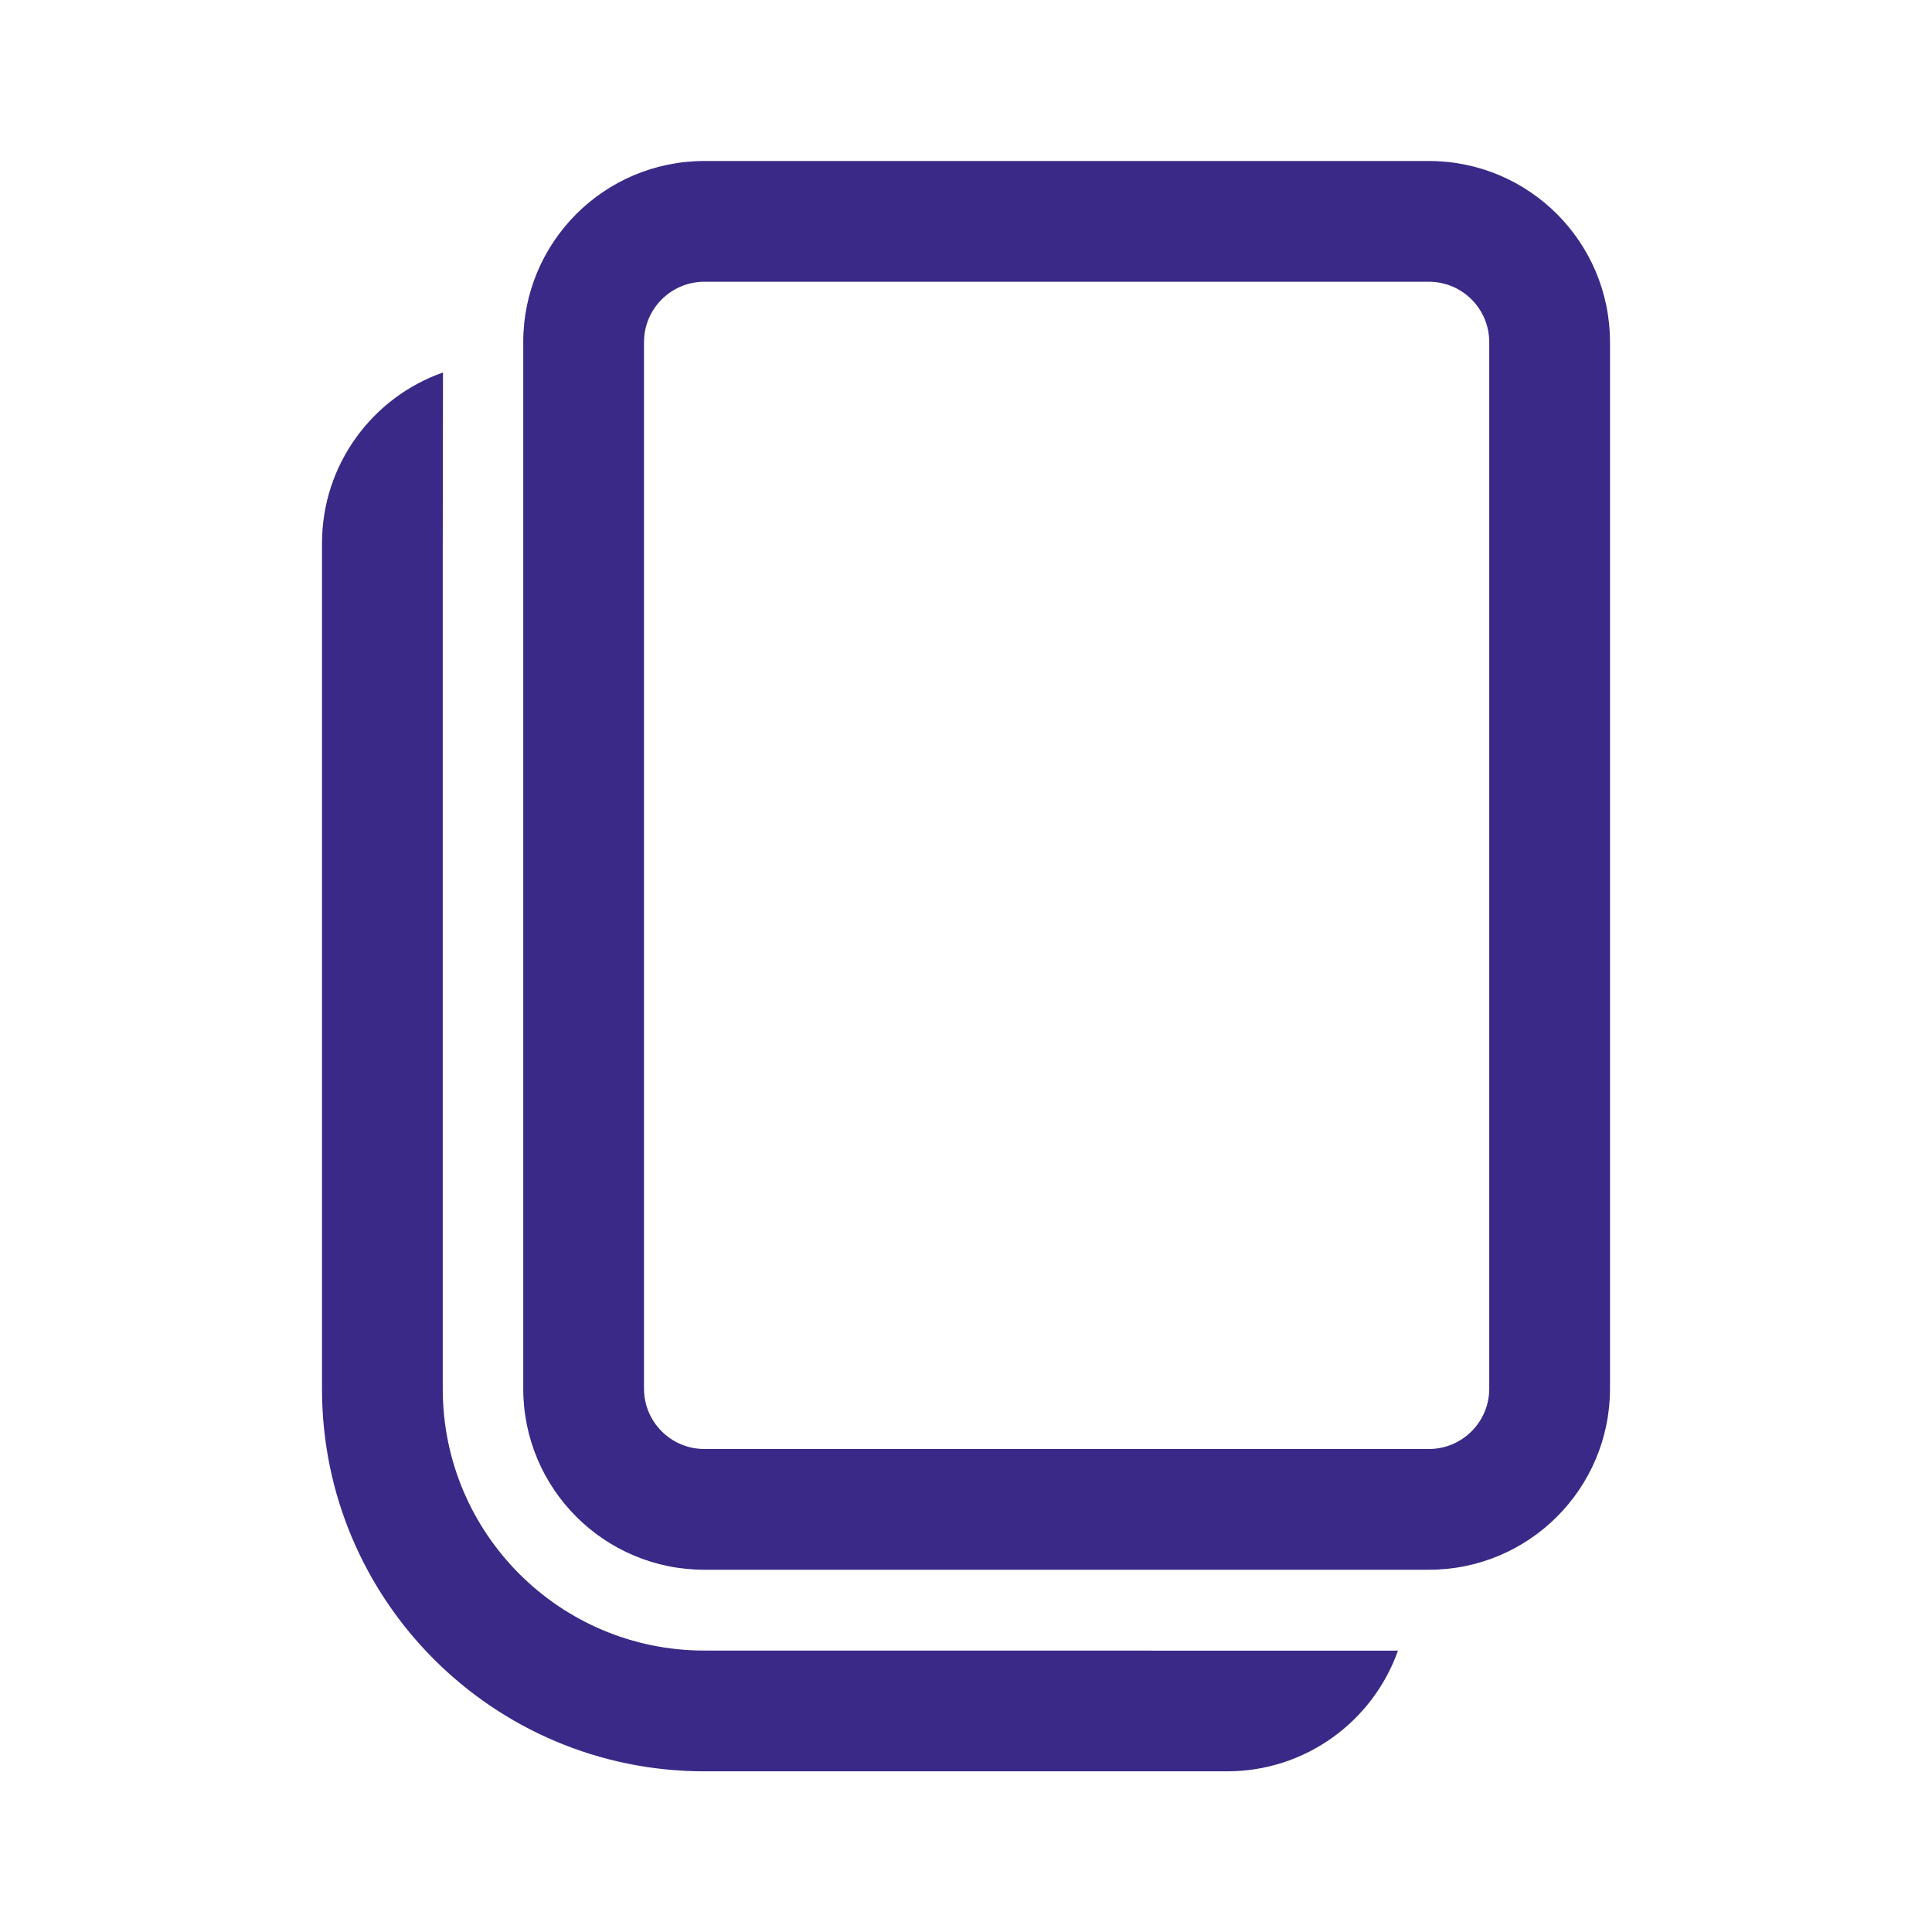
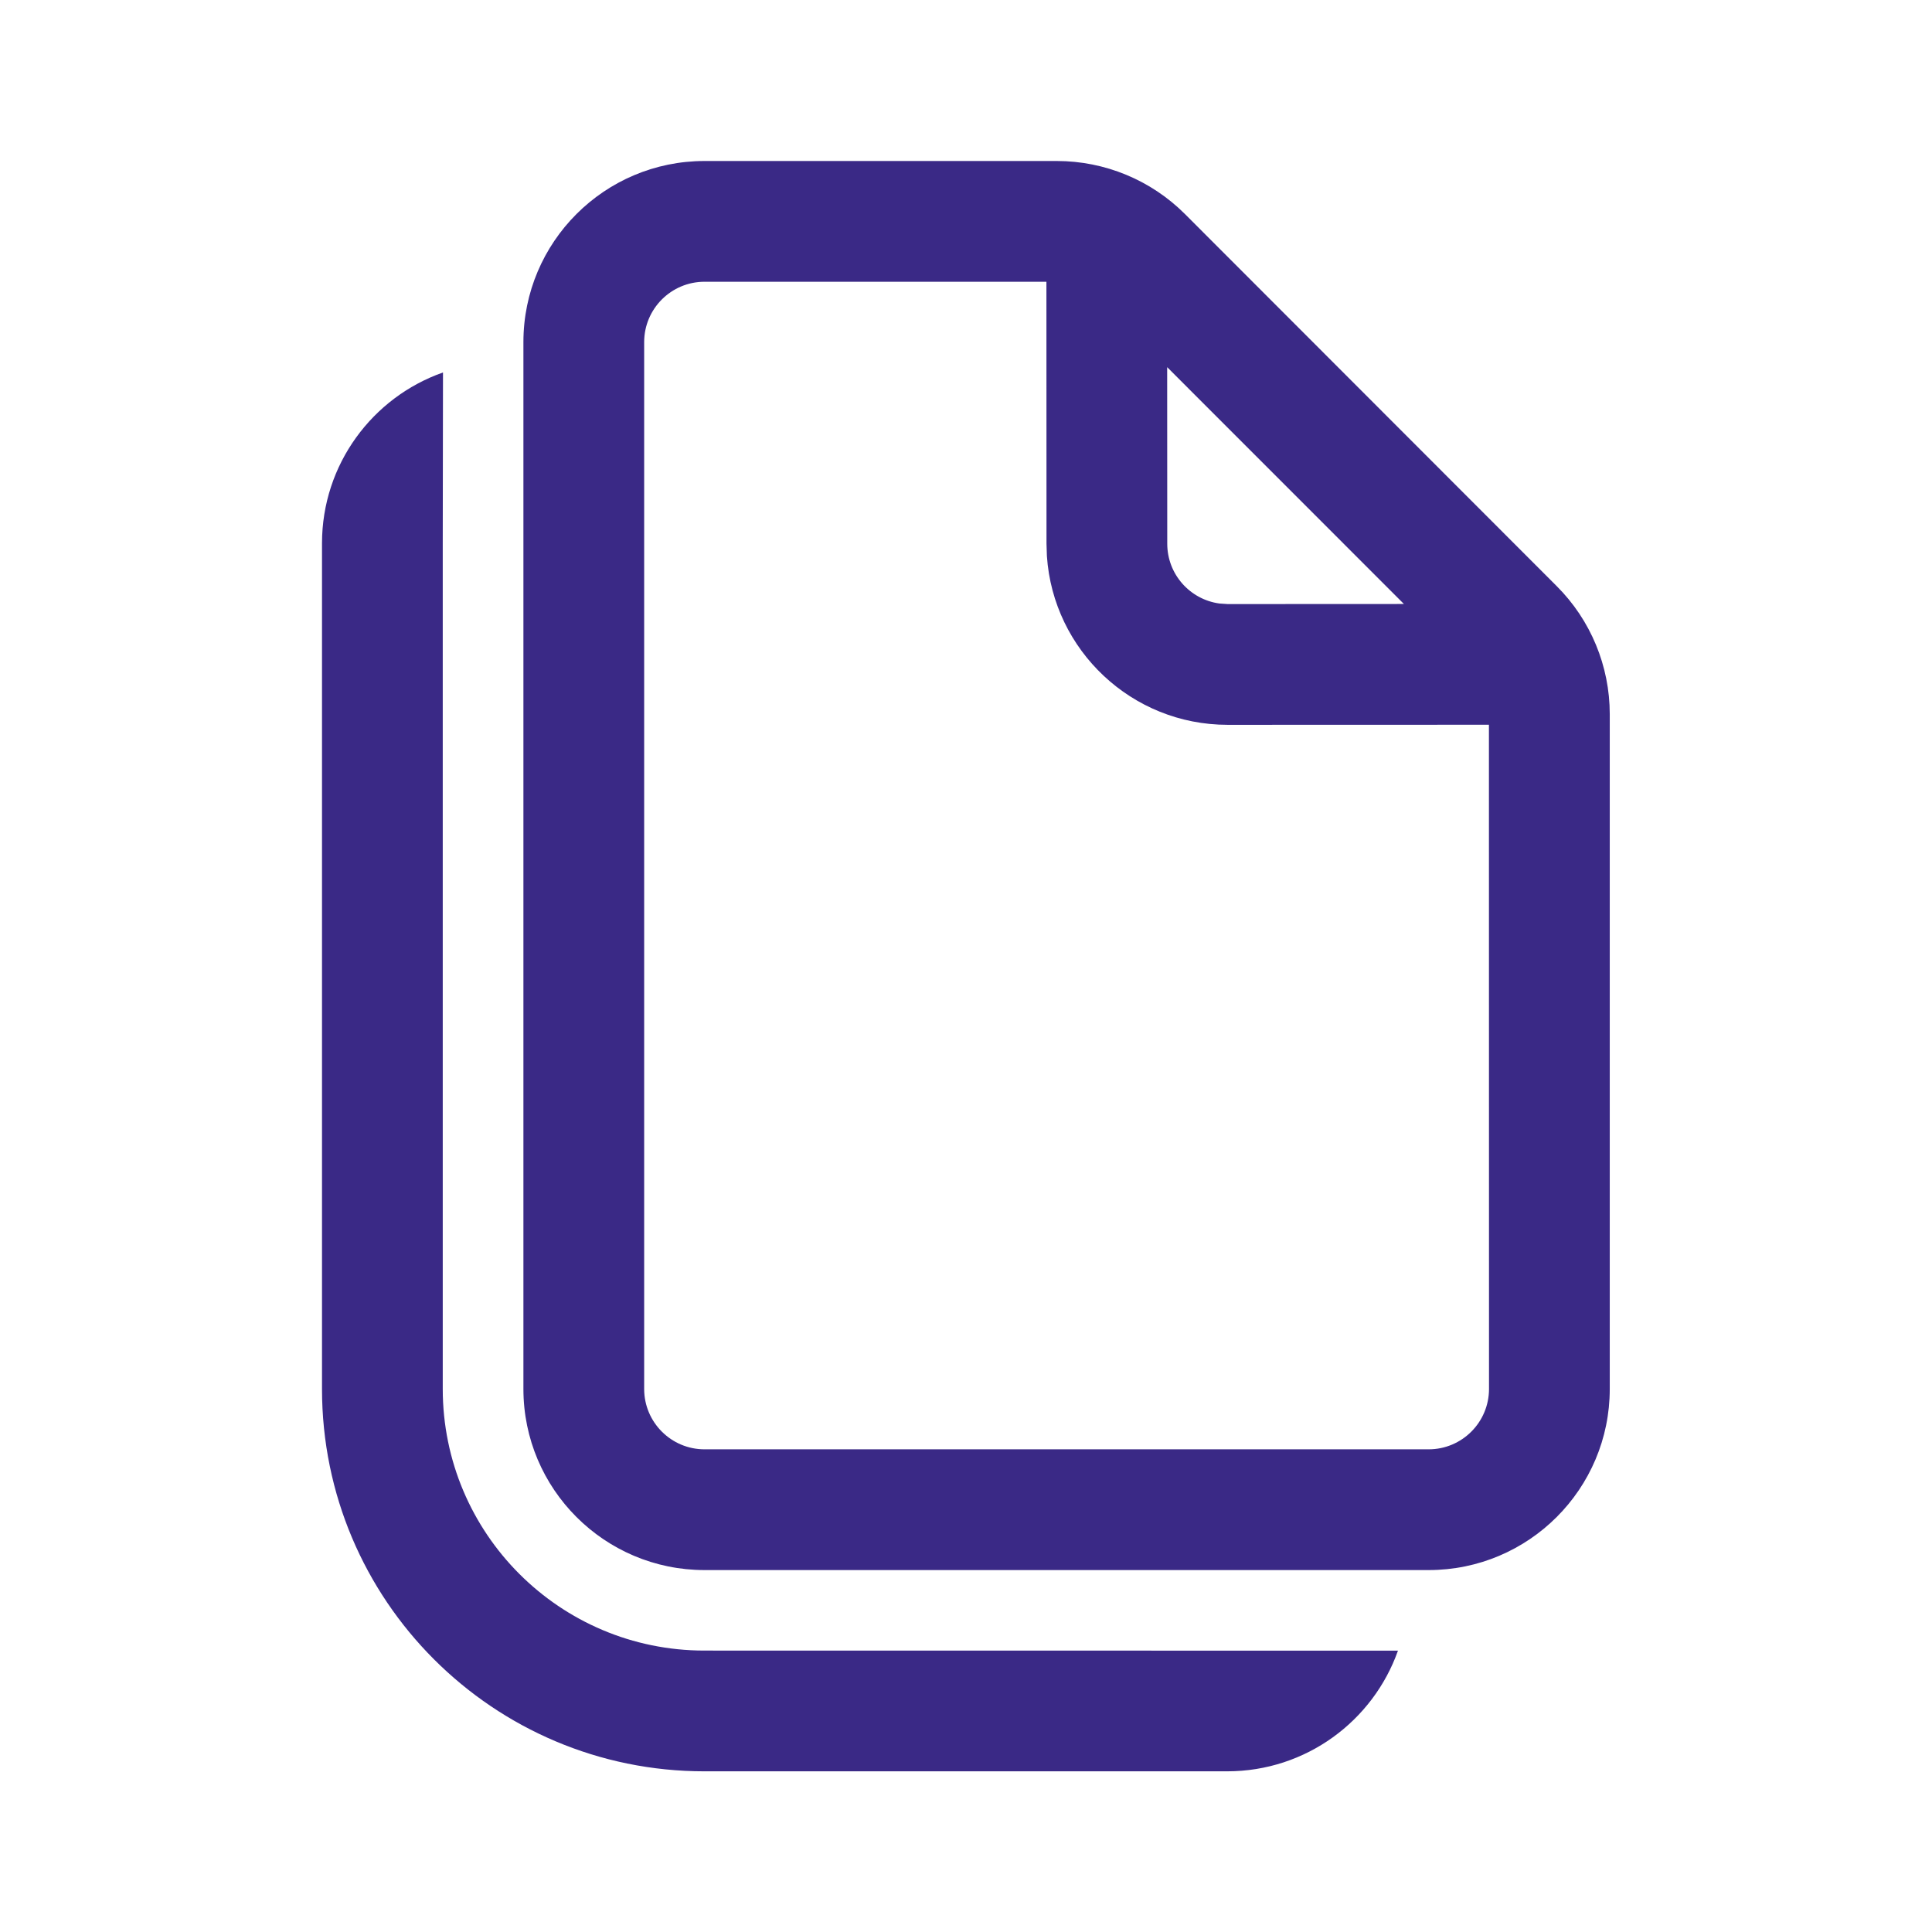
<svg xmlns="http://www.w3.org/2000/svg" width="24" height="24" viewBox="0 0 24 24" fill="none">
-   <path d="M5.503 4.627L5.5 6.75V17.254C5.5 19.049 6.955 20.504 8.75 20.504L17.366 20.505C17.057 21.378 16.224 22.004 15.244 22.004H8.75C6.127 22.004 4 19.878 4 17.254V6.75C4 5.769 4.627 4.935 5.503 4.627ZM17.75 2C18.993 2 20 3.007 20 4.25V17.25C20 18.493 18.993 19.5 17.75 19.5H8.75C7.507 19.5 6.5 18.493 6.5 17.25V4.25C6.5 3.007 7.507 2 8.75 2H17.75ZM17.75 3.5H8.75C8.336 3.5 8 3.836 8 4.25V17.25C8 17.664 8.336 18 8.75 18H17.75C18.164 18 18.5 17.664 18.5 17.25V4.25C18.5 3.836 18.164 3.5 17.75 3.5Z" fill="#3A2986" />
+   <path d="M5.503 4.627L5.5 6.75V17.254C5.5 19.049 6.955 20.504 8.75 20.504L17.366 20.505C17.057 21.378 16.224 22.004 15.244 22.004H8.75C6.127 22.004 4 19.878 4 17.254V6.75C4 5.769 4.627 4.935 5.503 4.627ZM13.128 2C13.725 2 14.298 2.237 14.72 2.659L19.338 7.281C19.76 7.702 19.997 8.275 19.997 8.871V17.254C19.997 18.497 18.989 19.504 17.747 19.504H8.752C7.51 19.504 6.502 18.497 6.502 17.254V4.25C6.502 3.007 7.51 2 8.752 2H13.128ZM12.999 3.5H8.752C8.338 3.5 8.002 3.836 8.002 4.25V17.254C8.002 17.668 8.338 18.004 8.752 18.004H17.747C18.161 18.004 18.497 17.668 18.497 17.254L18.496 9.003L15.25 9.004C14.059 9.004 13.084 8.079 13.005 6.908L13 6.754L12.999 3.5ZM14.499 4.561L14.5 6.754C14.5 7.134 14.782 7.447 15.148 7.497L15.25 7.504L17.44 7.503L14.499 4.561Z" fill="#3A2986" />
</svg>
